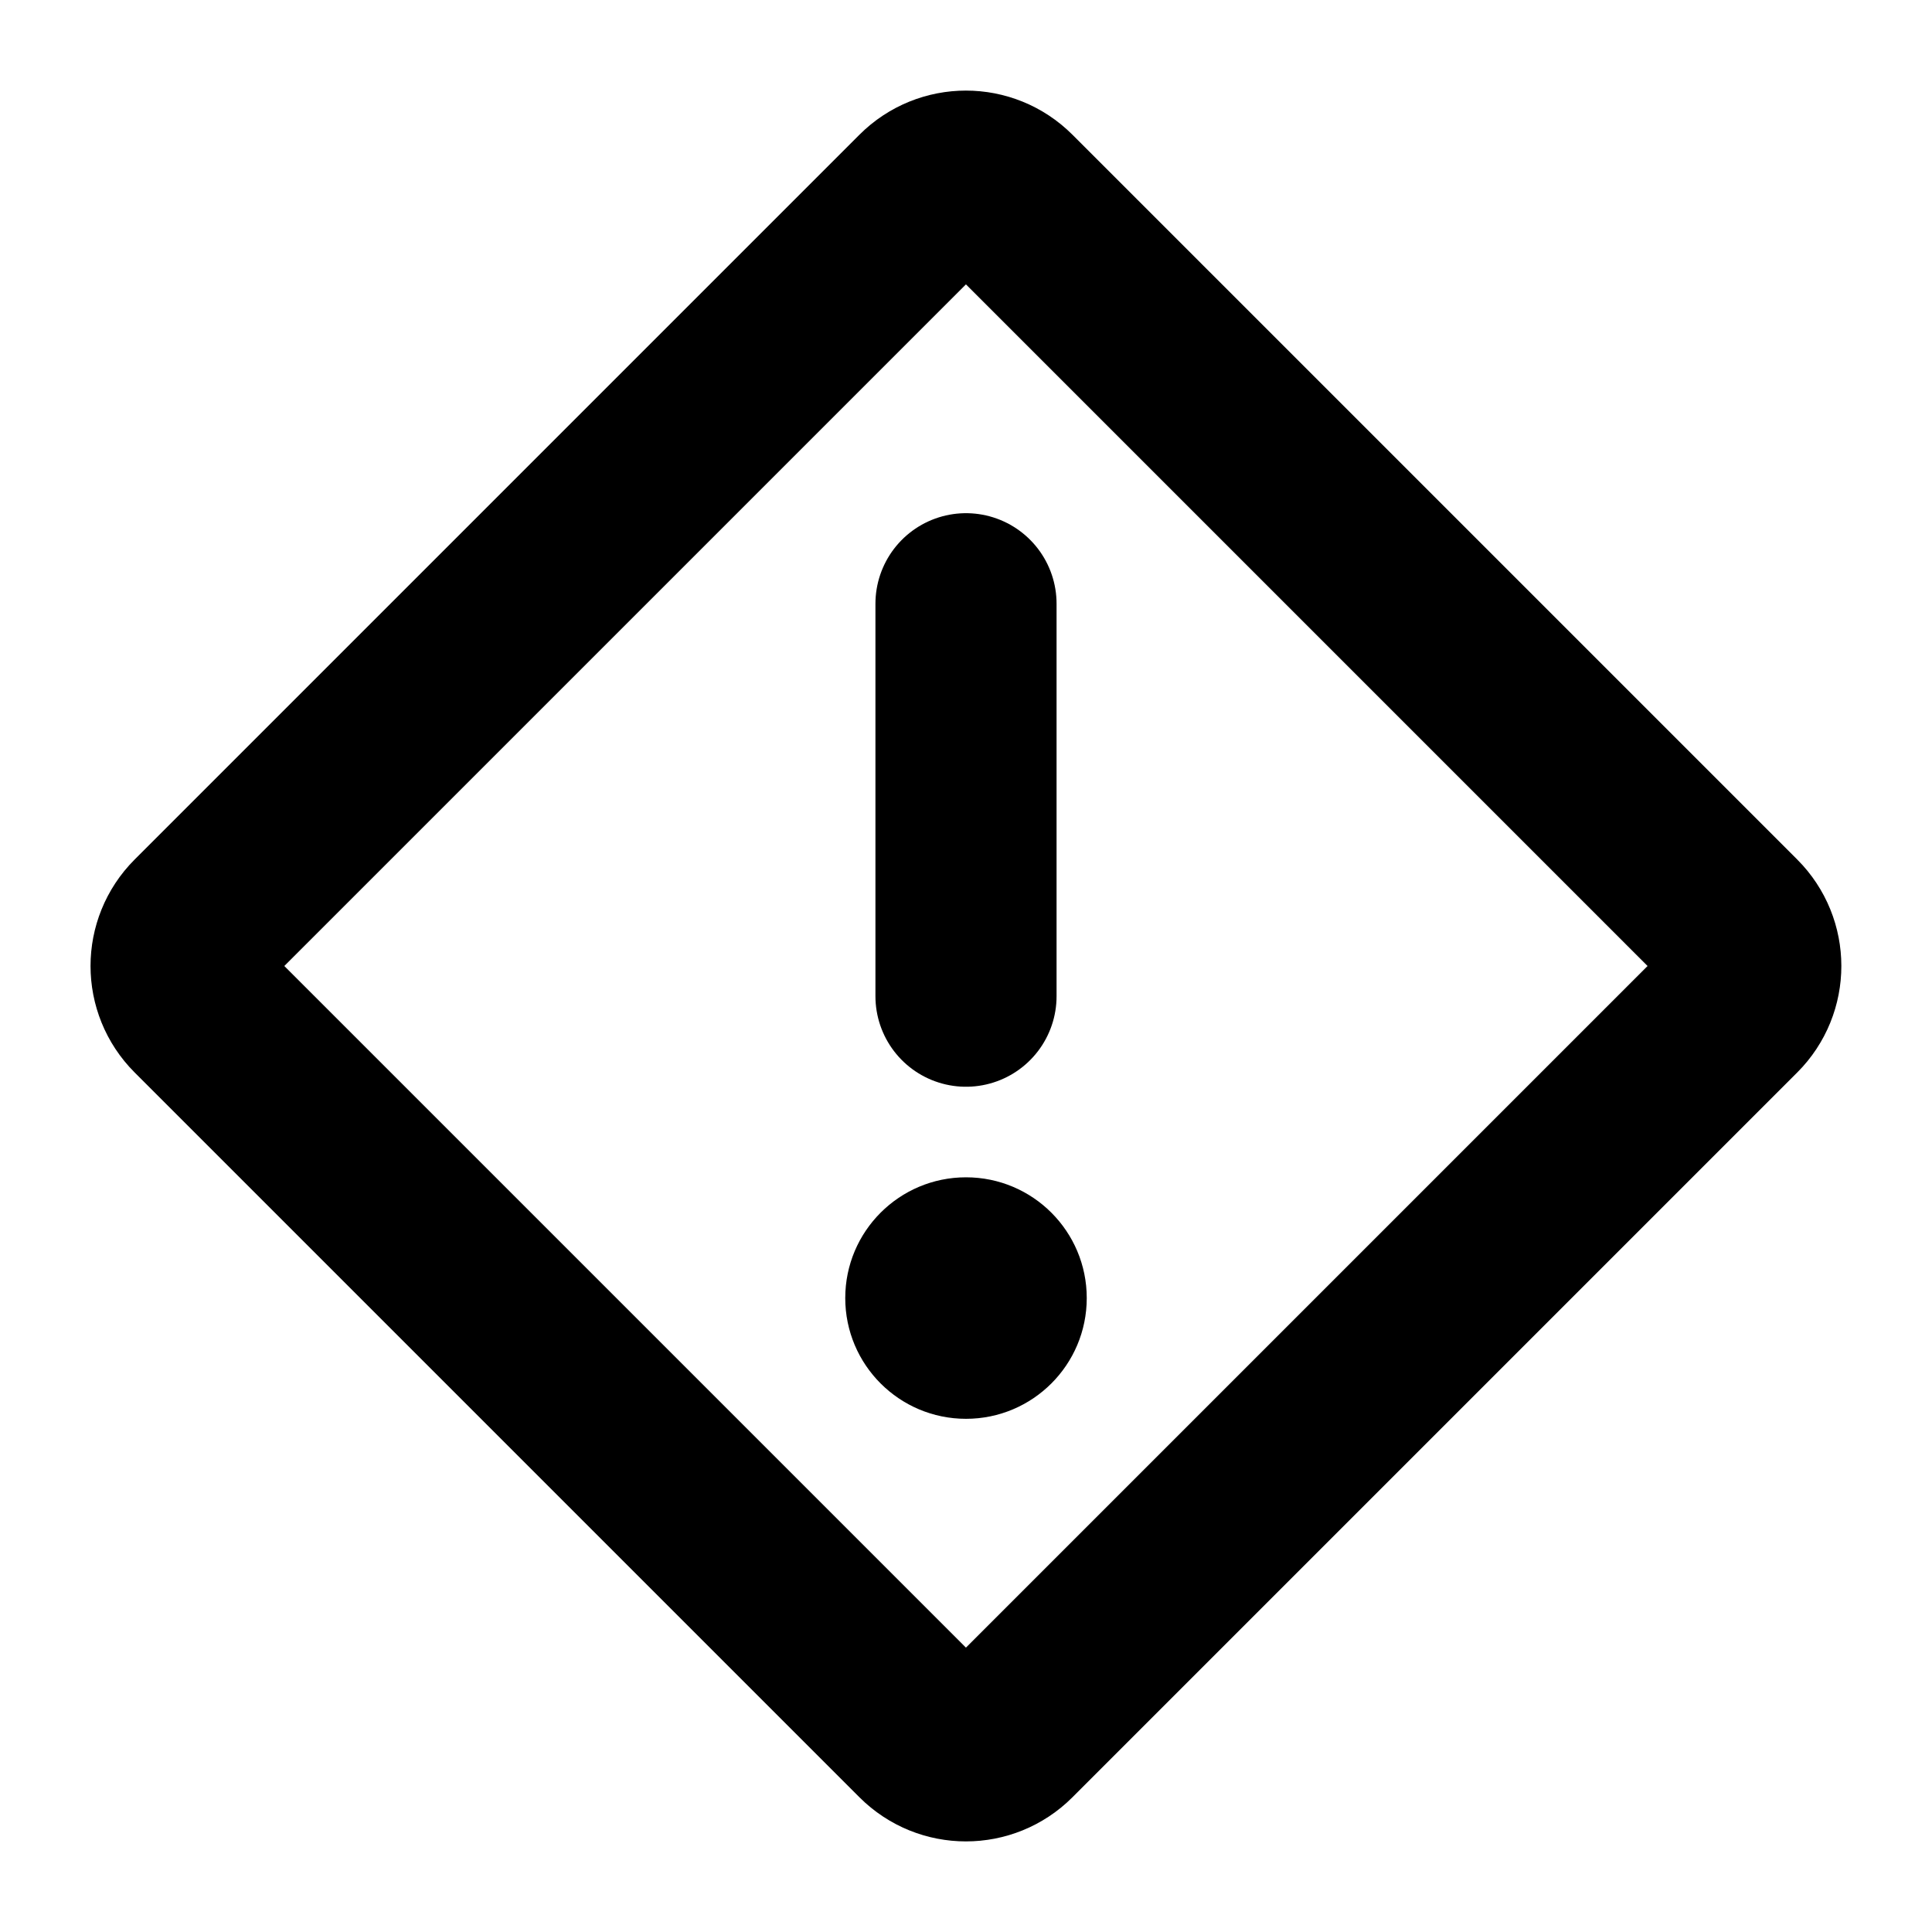
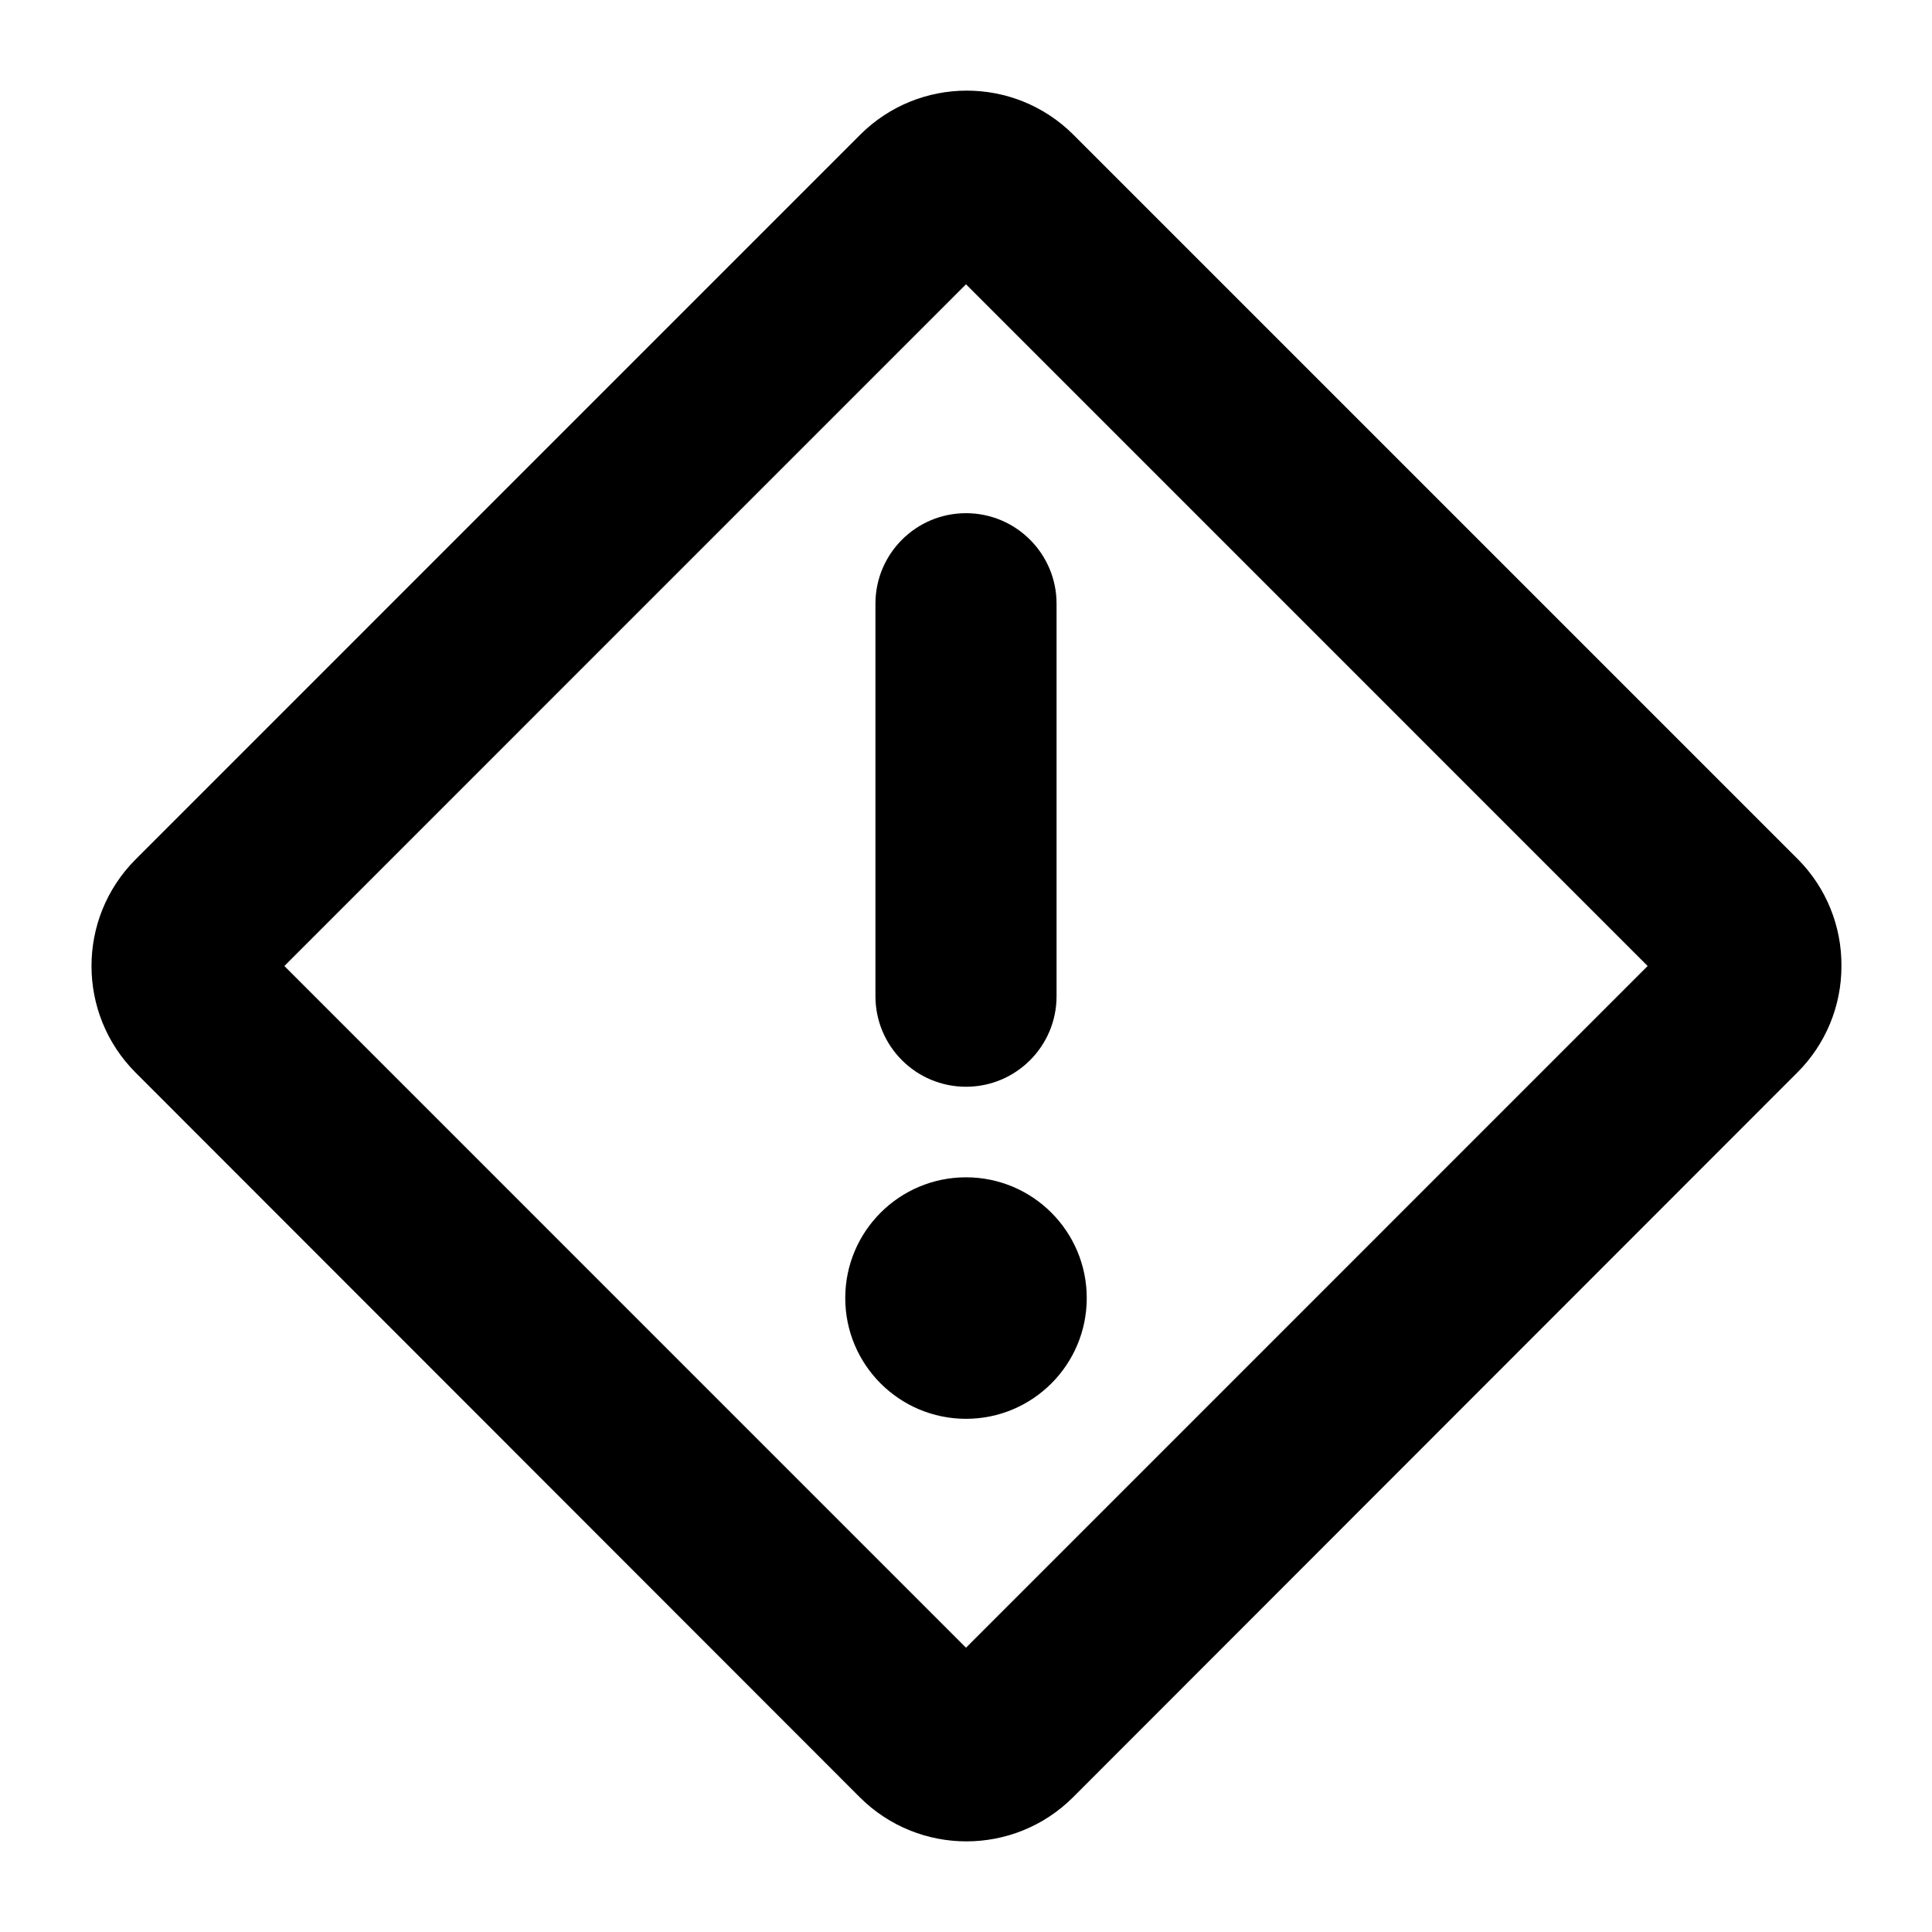
- <svg xmlns="http://www.w3.org/2000/svg" viewBox="0 0 256 256">
-   <rect width="256" height="256" fill="none" />
-   <line x1="128" y1="132" x2="128" y2="80" fill="none" stroke="currentColor" stroke-linecap="round" stroke-linejoin="round" stroke-width="24" />
-   <circle cx="128" cy="172" r="16" />
-   <rect x="52.13" y="52.13" width="151.73" height="151.73" rx="7.95" transform="translate(-53.02 128) rotate(-45)" fill="none" stroke="currentColor" stroke-linecap="round" stroke-linejoin="round" stroke-width="24" />
+ <svg xmlns="http://www.w3.org/2000/svg" viewBox="0 0 256 256" fill="currentColor">
+   <path d="M128,68a12,12,0,0,1,12,12v52a12,12,0,0,1-24,0V80A12,12,0,0,1,128,68Zm0,88a16,16,0,1,0,16,16A16,16,0,0,0,128,156Zm116-28a19.86,19.86,0,0,1-5.84,14.11l-96,96.06a20,20,0,0,1-28.21,0h0l-96-96.06a20,20,0,0,1,0-28.22l96.05-96.06a20,20,0,0,1,28.21,0l96.06,96.06A19.86,19.86,0,0,1,244,128Zm-25.68,0L128,37.67,37.68,128,128,218.33Z" />
</svg>
